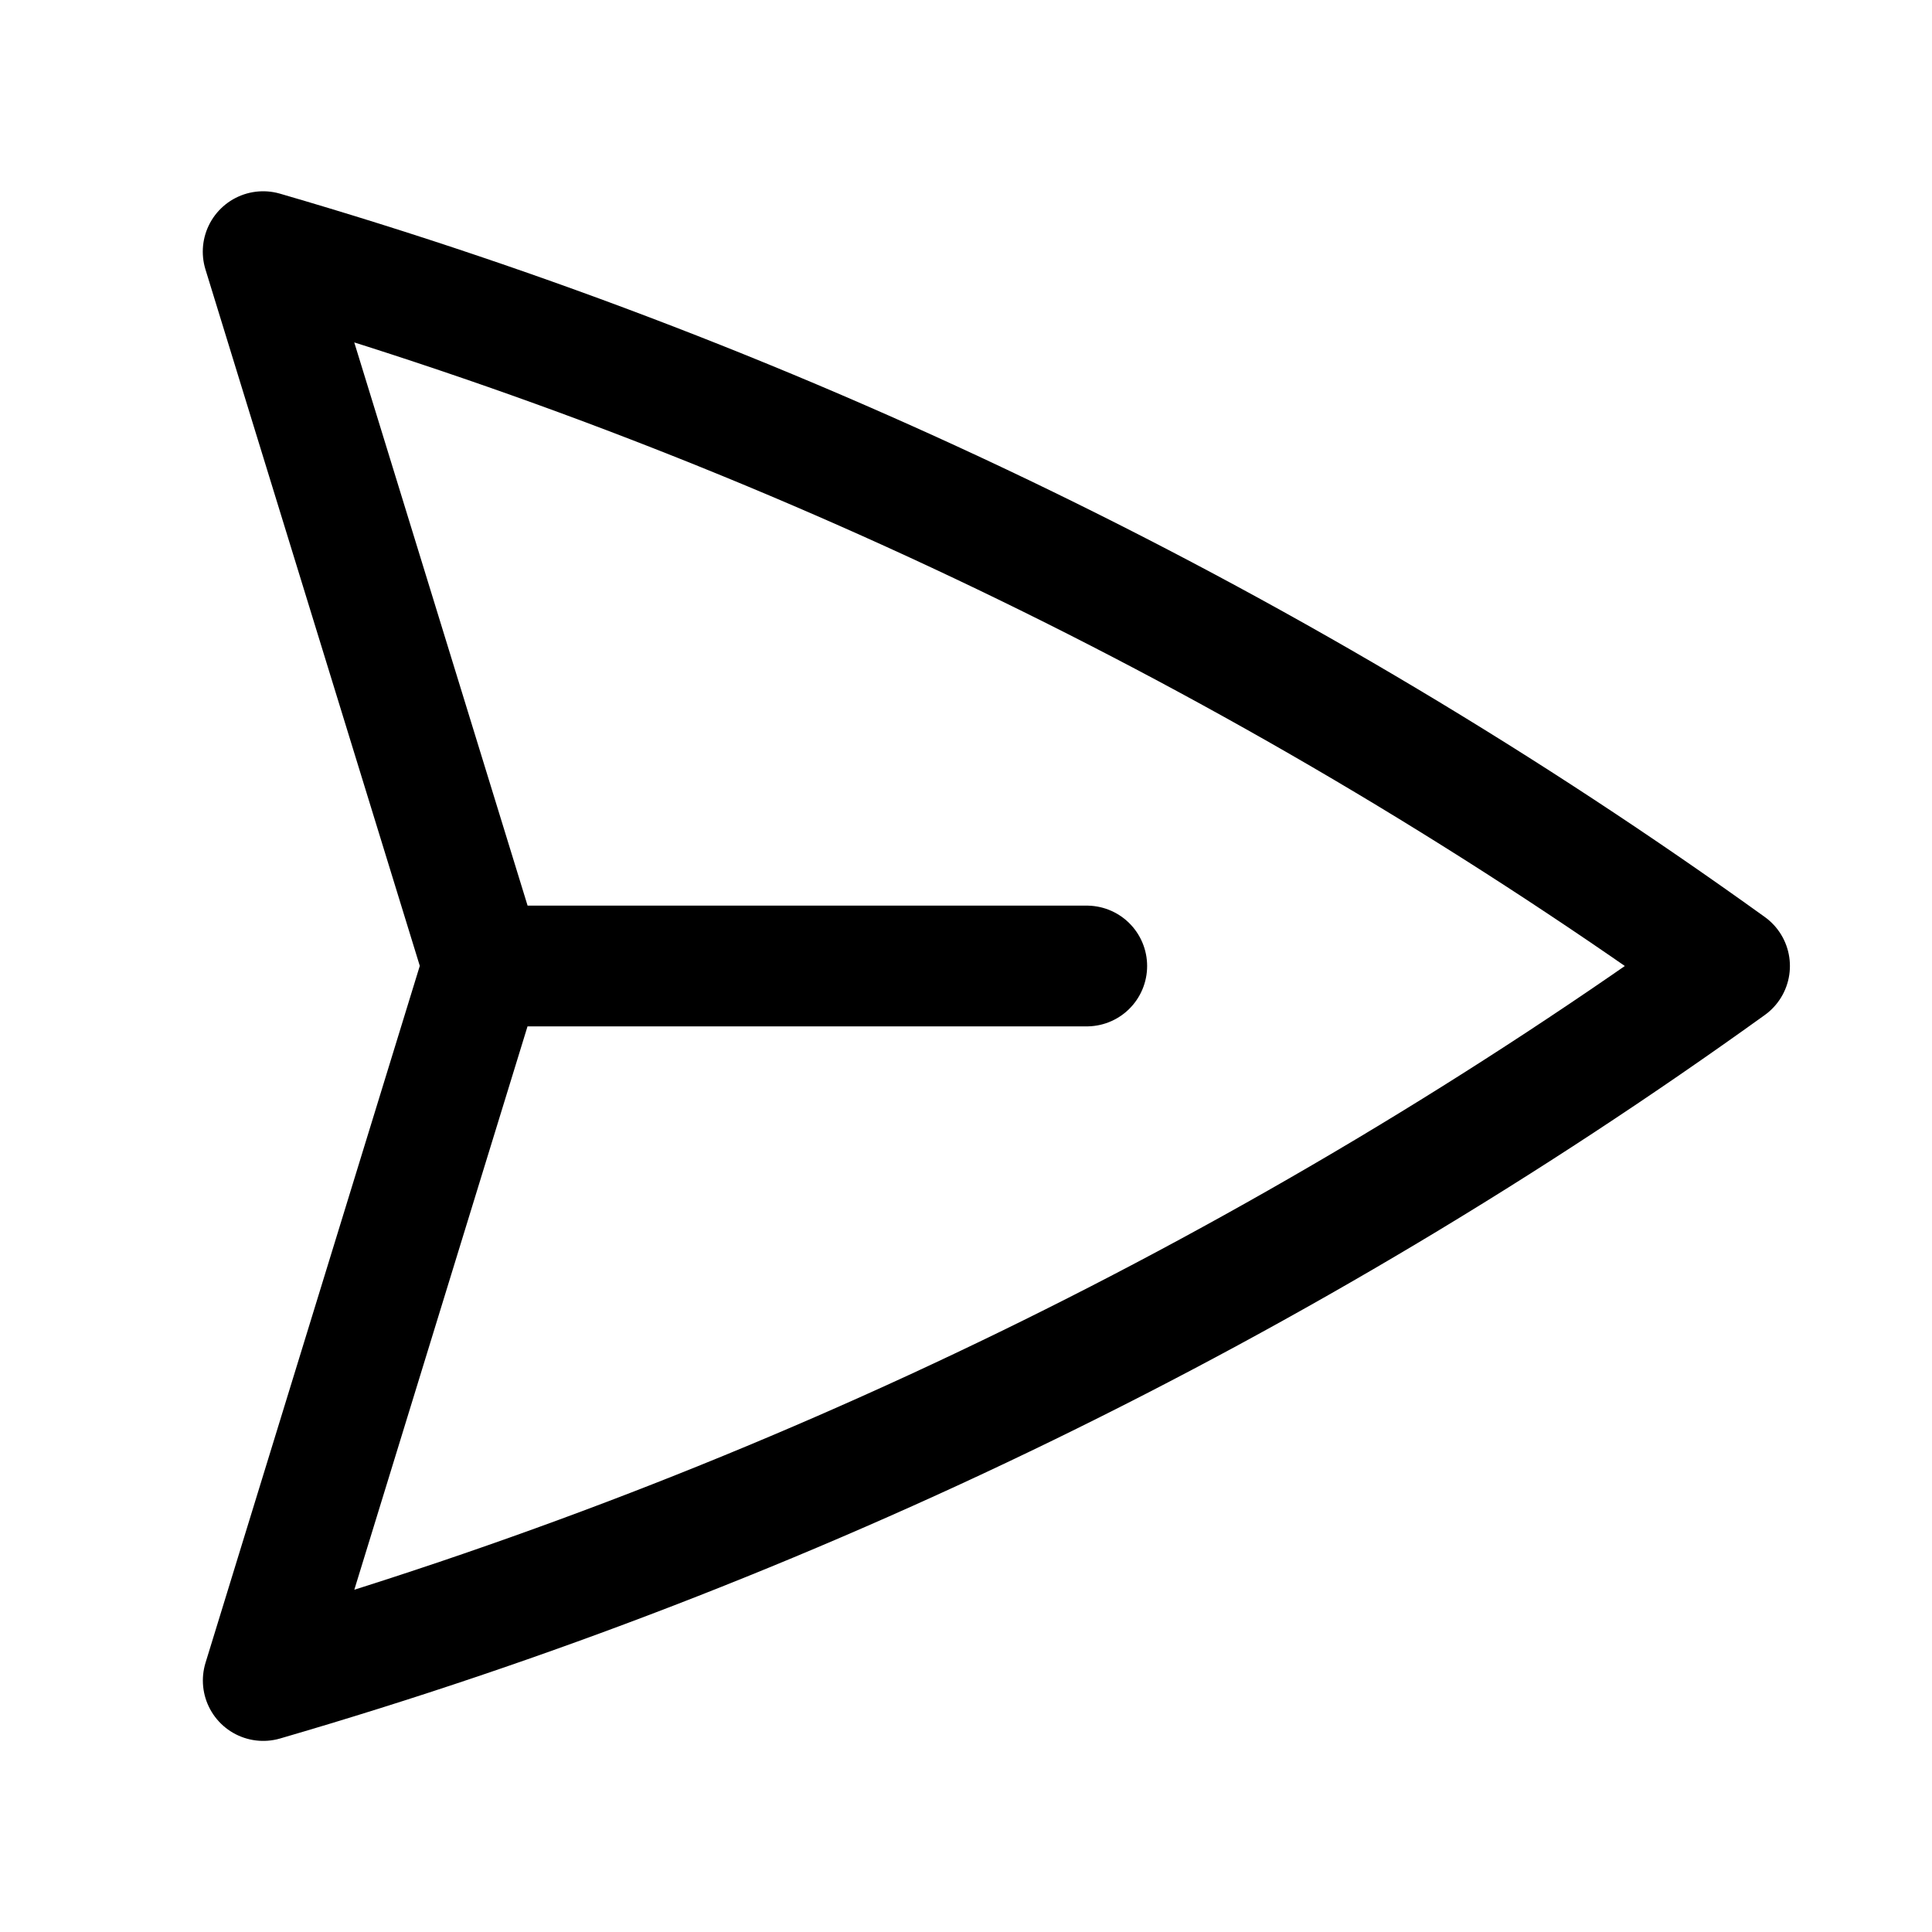
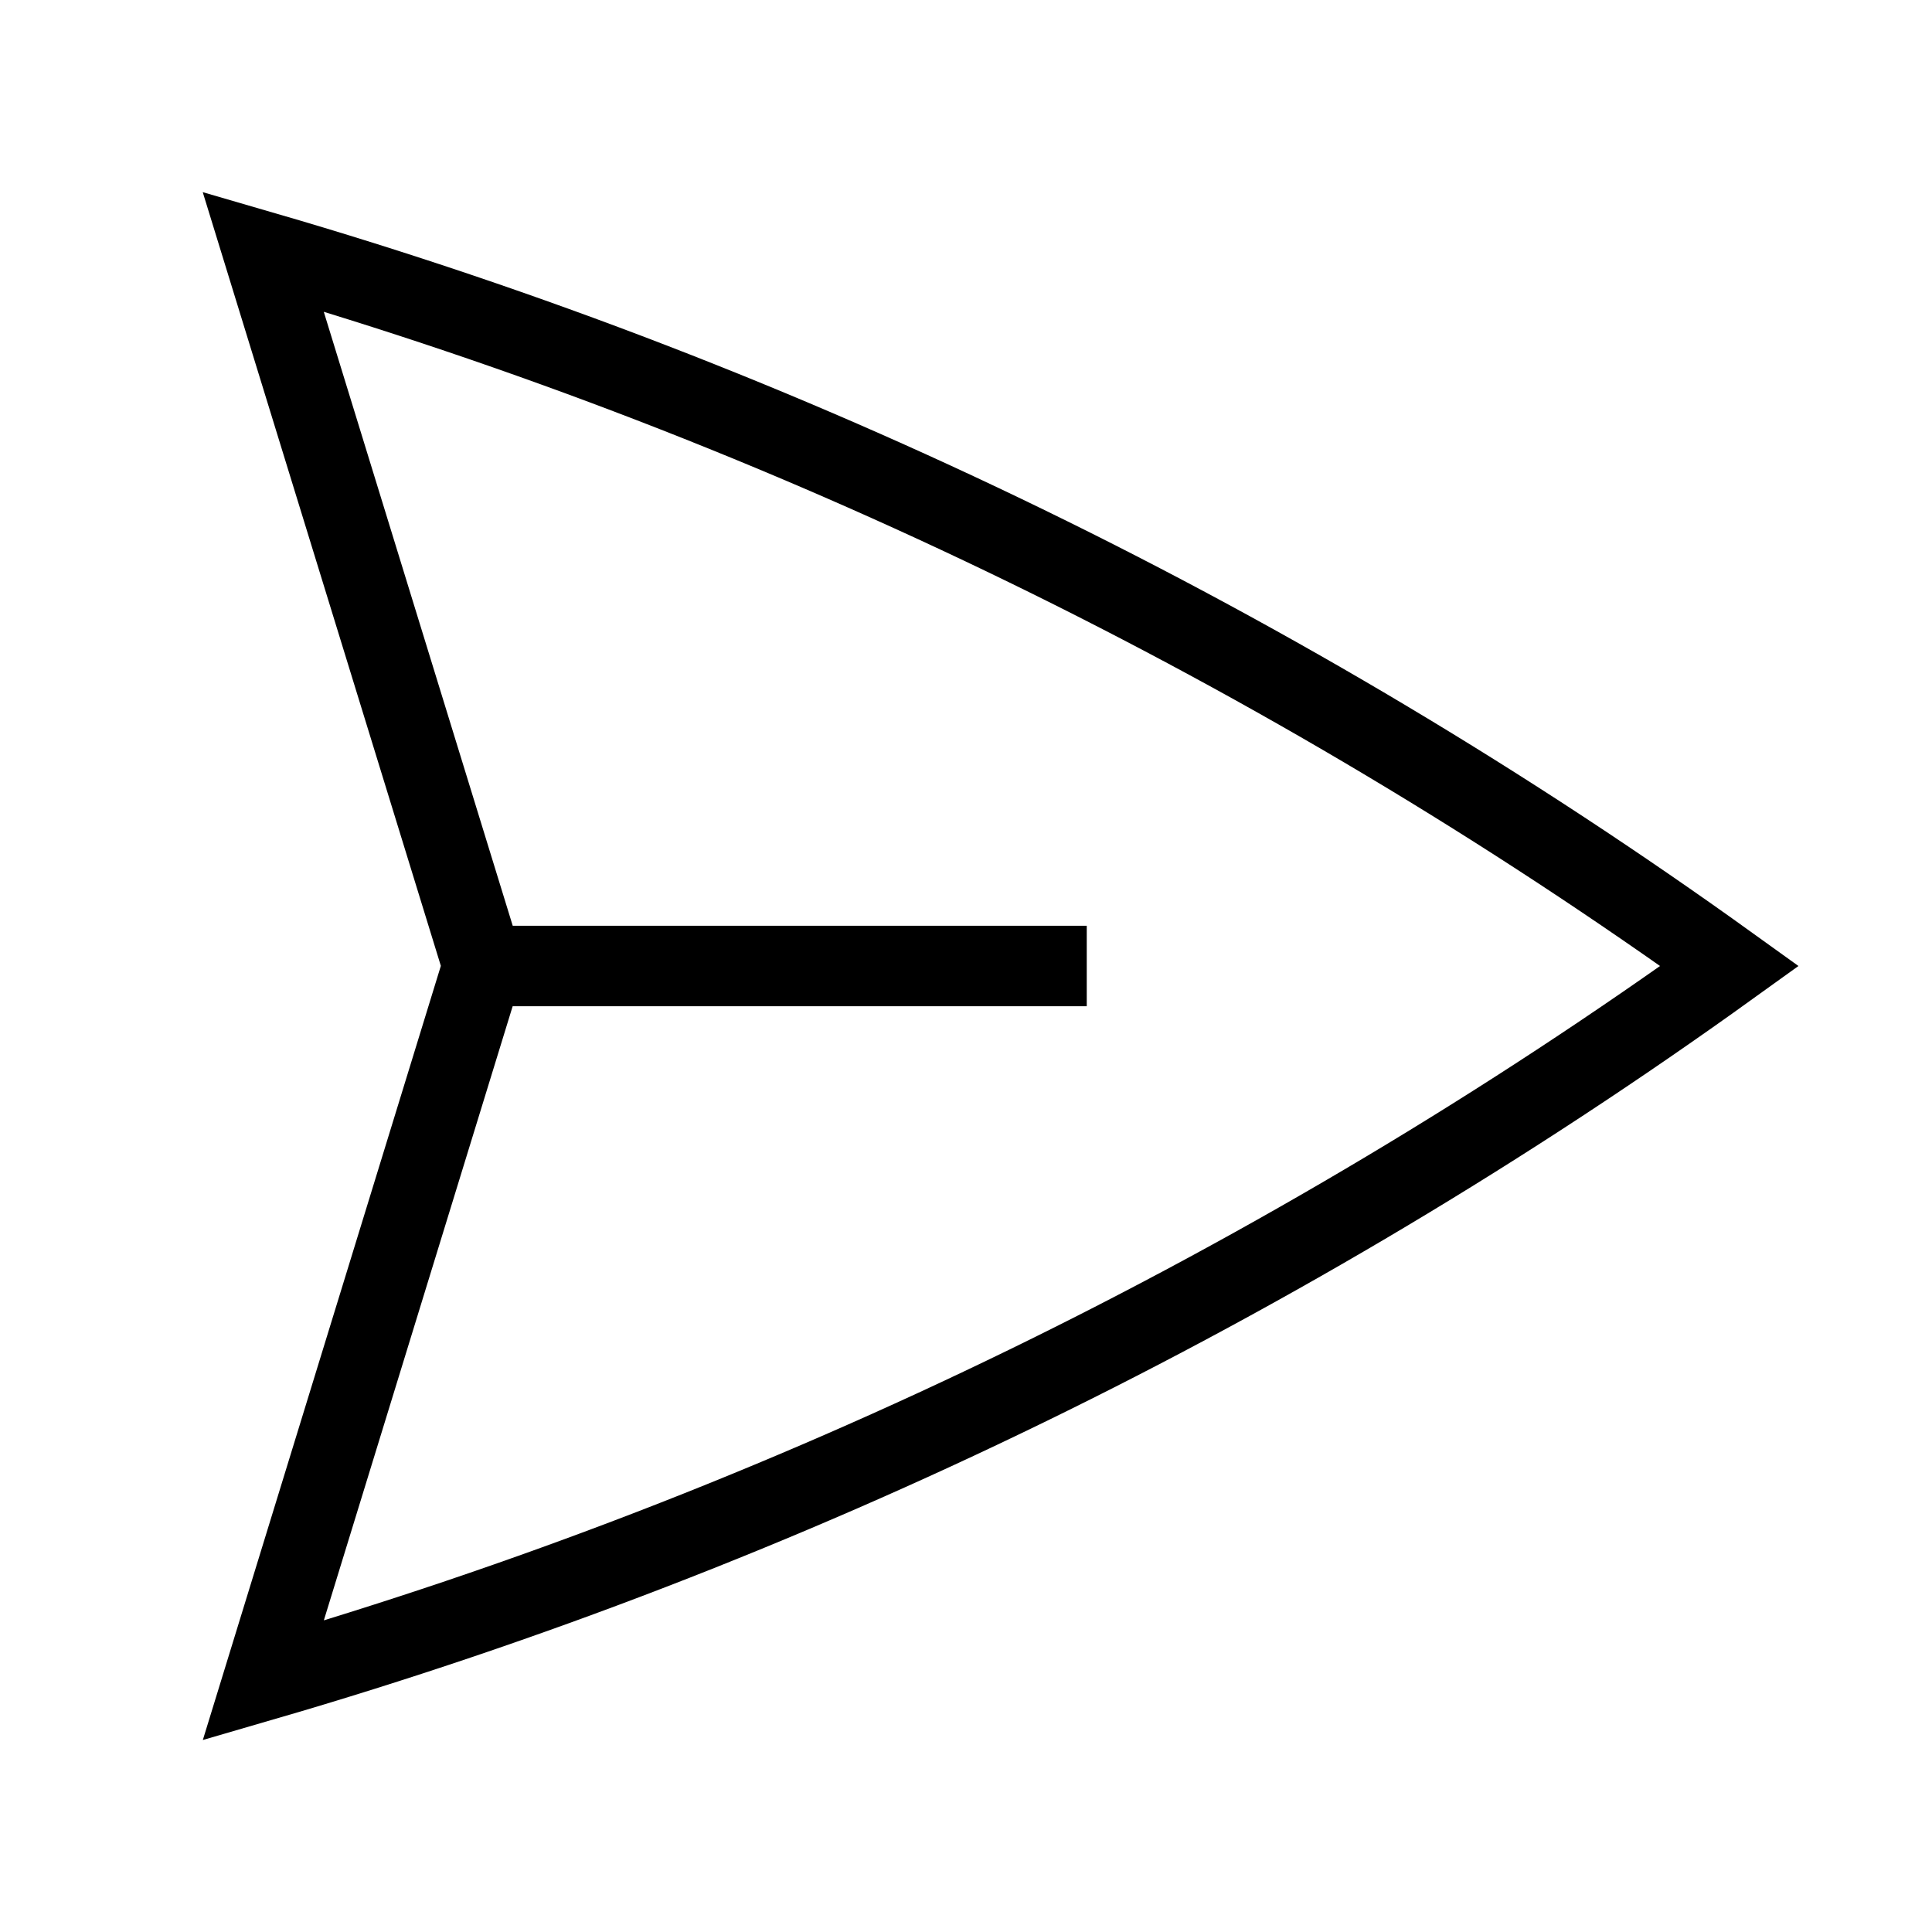
- <svg xmlns="http://www.w3.org/2000/svg" fill="none" viewBox="0 0 24 24" stroke-width="1.5" stroke="currentColor" class="w-6 h-6 -rotate-45 ">
-   <path stroke-linecap="round" stroke-linejoin="round" d="M6 12L3.269 3.126A59.768 59.768 0 0121.485 12 59.77 59.77 0 013.27 20.876L5.999 12zm0 0h7.5" />
+ <svg xmlns="http://www.w3.org/2000/svg" fill="none" viewBox="0 0 24 24" strokeWidth="1.5" stroke="currentColor" class="w-6 h-6 -rotate-45 ">
+   <path strokeLinecap="round" strokeLinejoin="round" d="M6 12L3.269 3.126A59.768 59.768 0 0121.485 12 59.77 59.77 0 013.27 20.876L5.999 12zm0 0h7.5" />
</svg>
